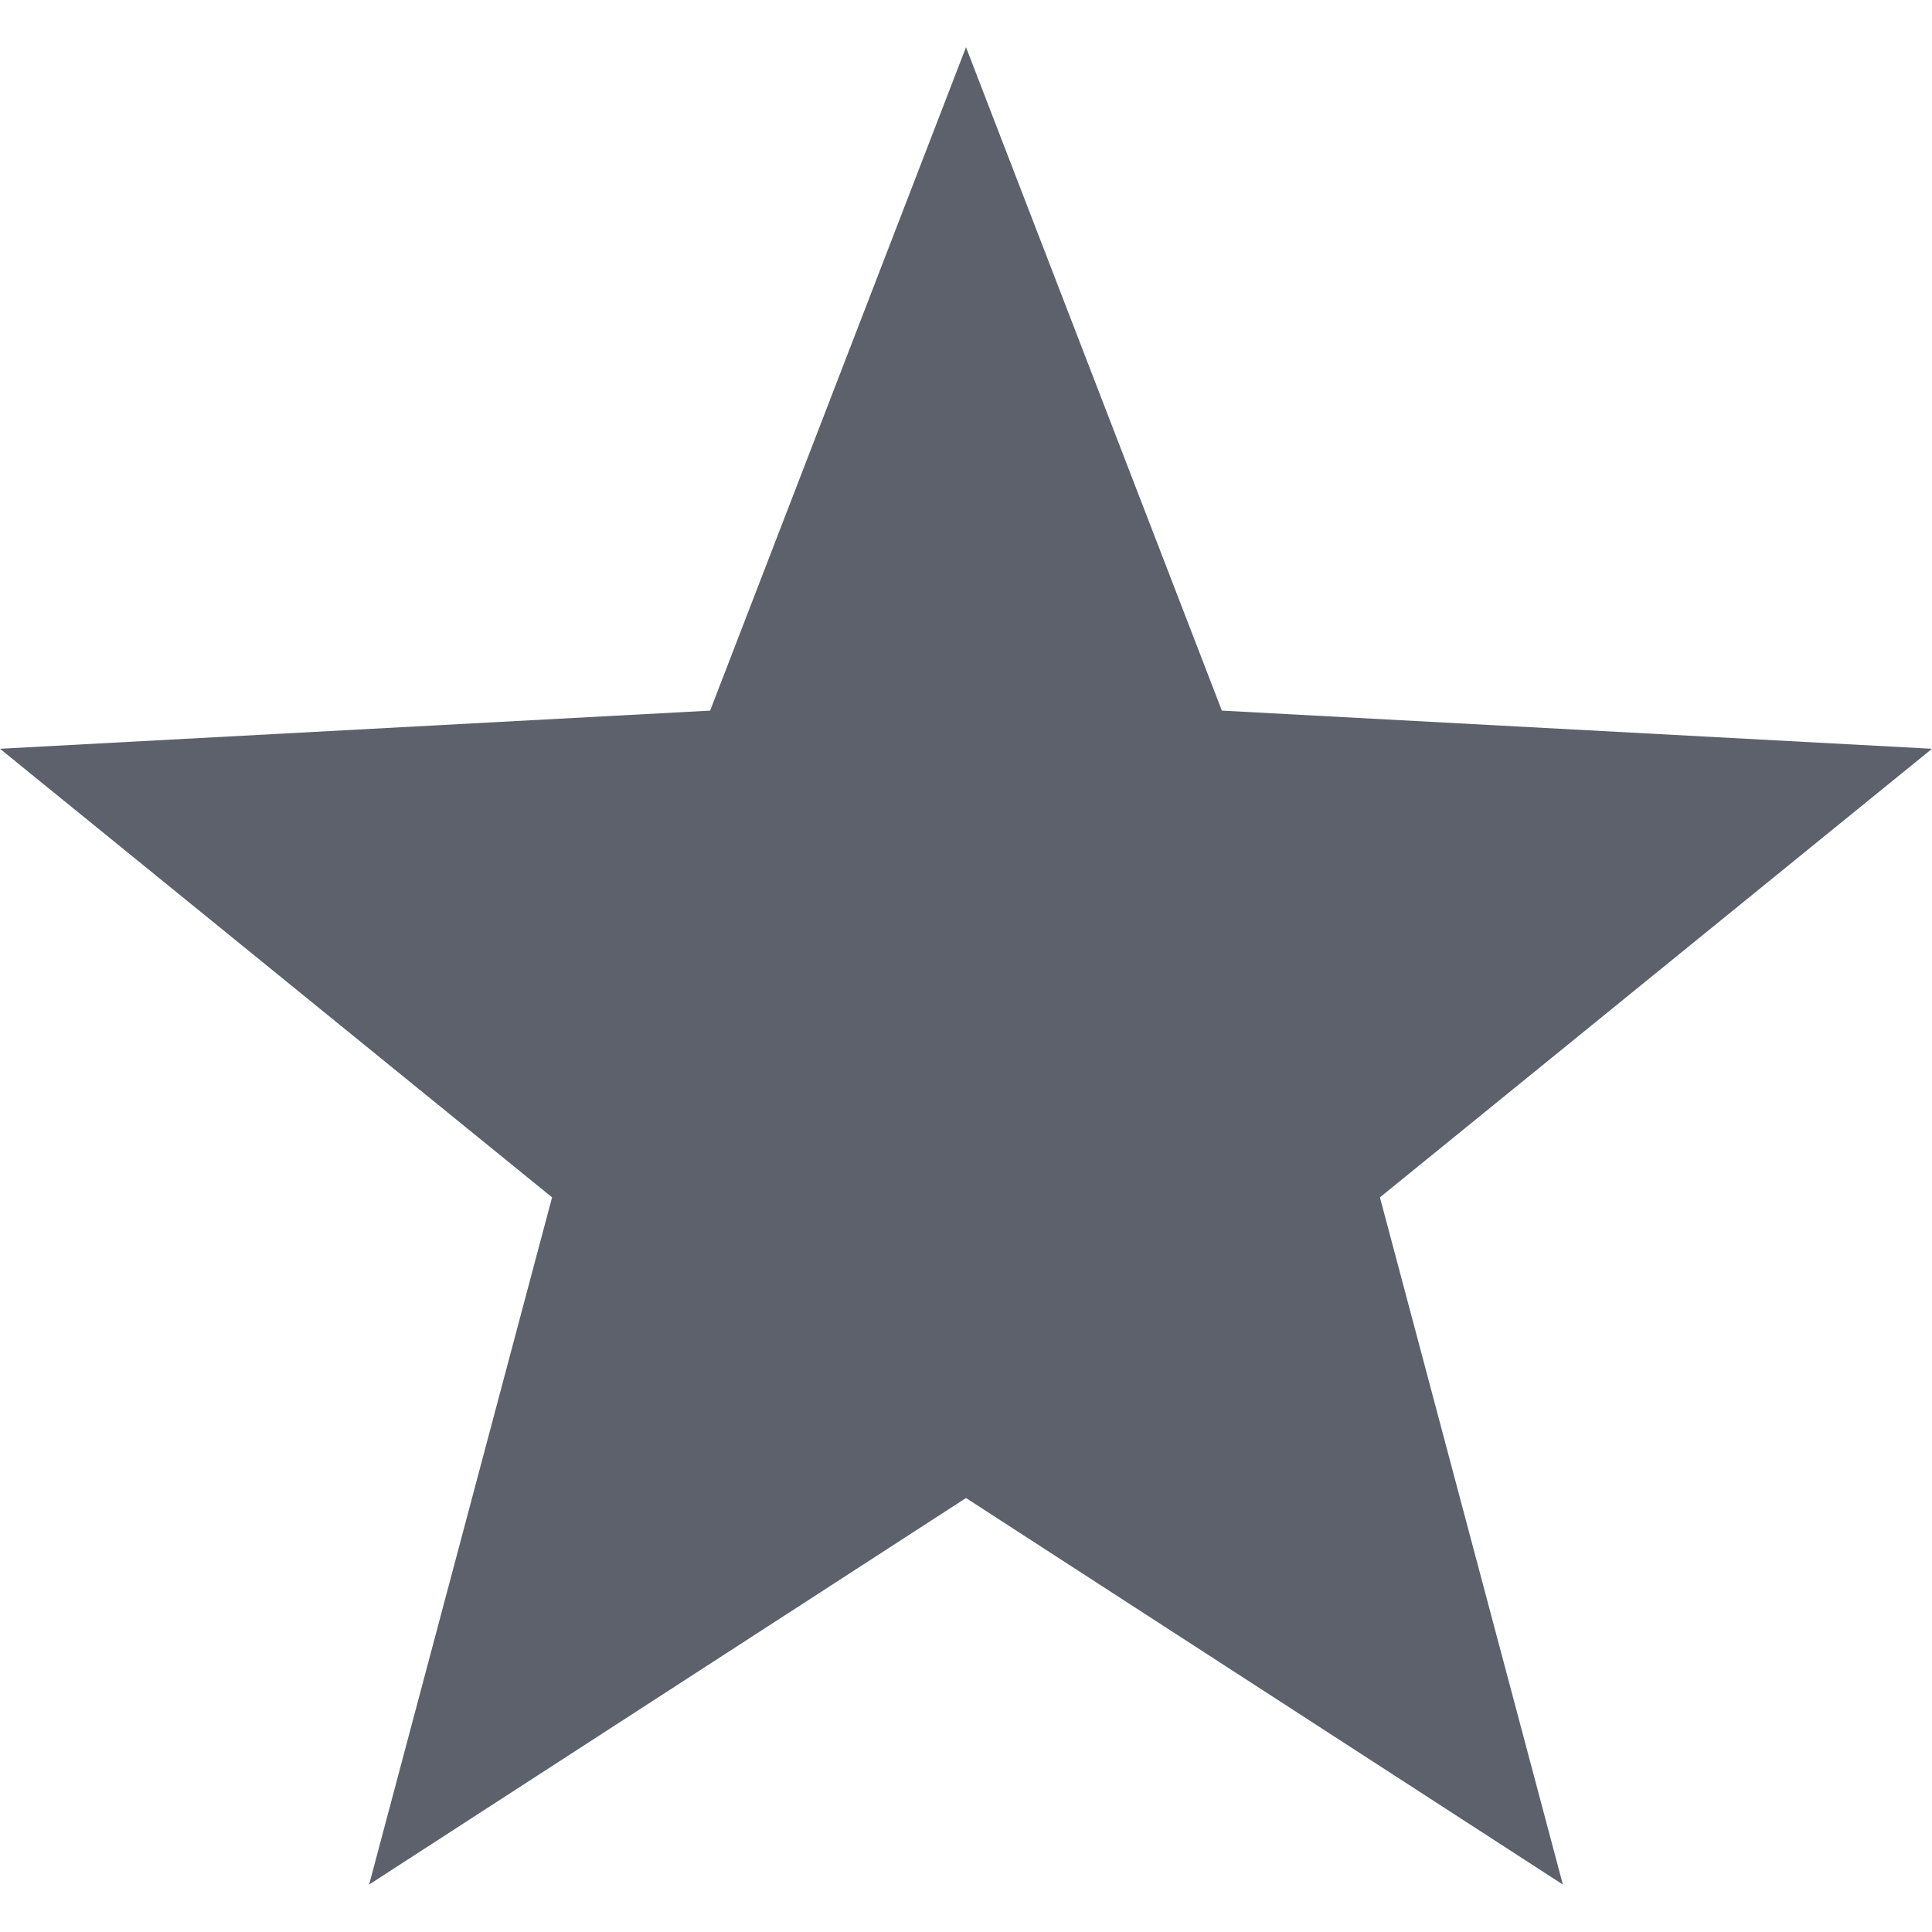
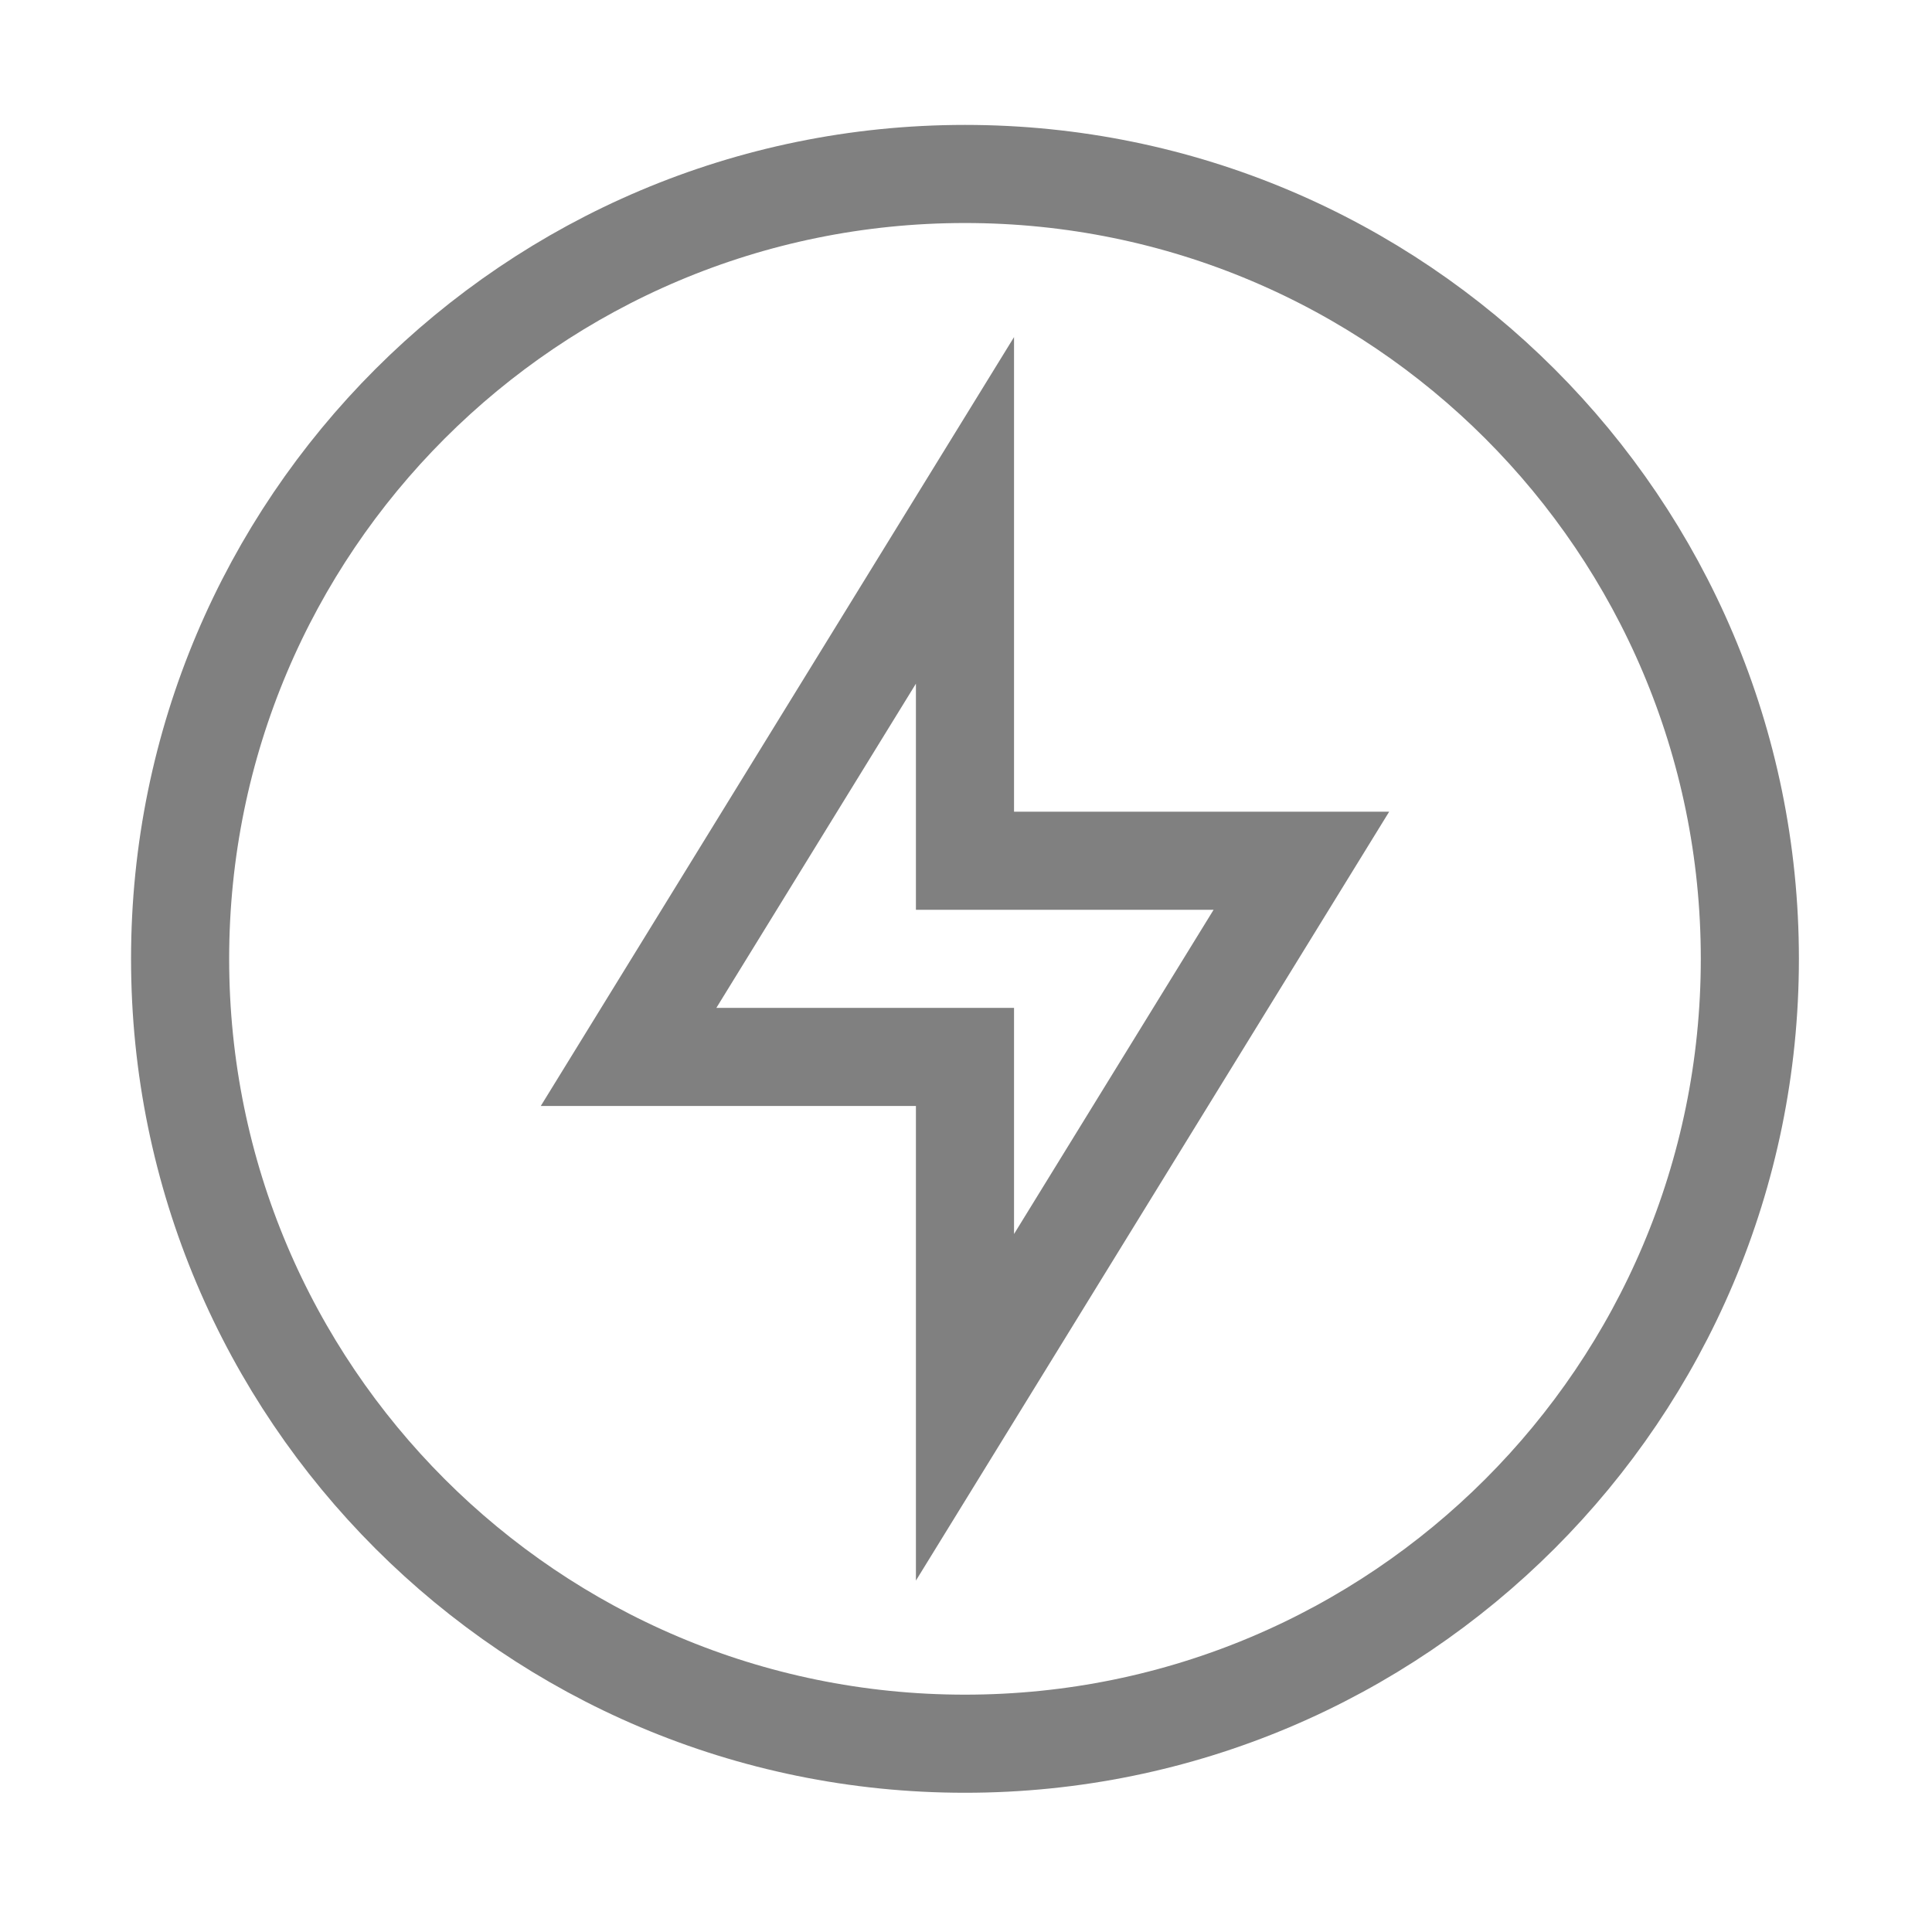
- <svg xmlns="http://www.w3.org/2000/svg" width="16" height="16" viewBox="0 0 16 16" version="1.1" id="svg7">
-   <defs id="defs3">
-     <style type="text/css" id="current-color-scheme">
-    .ColorScheme-Text { color:#5c616c; } .ColorScheme-Highlight { color:#5294e2; } .ColorScheme-ButtonBackground { color:#d3dae3; }
-   </style>
-   </defs>
-   <path style="fill:currentColor;opacity:1" class="ColorScheme-Text" d="M 8 0.391 L 5.881 5.885 L 0 6.201 L 4.572 9.916 L 3.057 15.607 L 8 12.406 L 12.943 15.607 L 11.428 9.916 L 16 6.201 L 10.119 5.885 L 8 0.391 z" id="path5" />
+ <svg xmlns="http://www.w3.org/2000/svg" height="16" width="16" version="1.1" id="svg6">
+   <defs id="defs10" />
+   <g style="fill:none;stroke:#808080;stroke-opacity:1;enable-background:new" transform="matrix(0.8125,0,0,0.8125,-89.50848,-21.30932)" id="g6">
+     <path d="m 120,28 c -4.418,0 -8,3.582 -8,8 0,4.418 3.582,8 8,8 4.418,0 8,-3.582 8,-8 0,-4.418 -3.582,-8 -8,-8 z m 0,3.429 V 35 h 3.429 L 120,40.571 V 37 h -3.429 z" style="fill:none;fill-opacity:1;stroke:#808080;stroke-opacity:1" id="path4" />
+   </g>
</svg>
